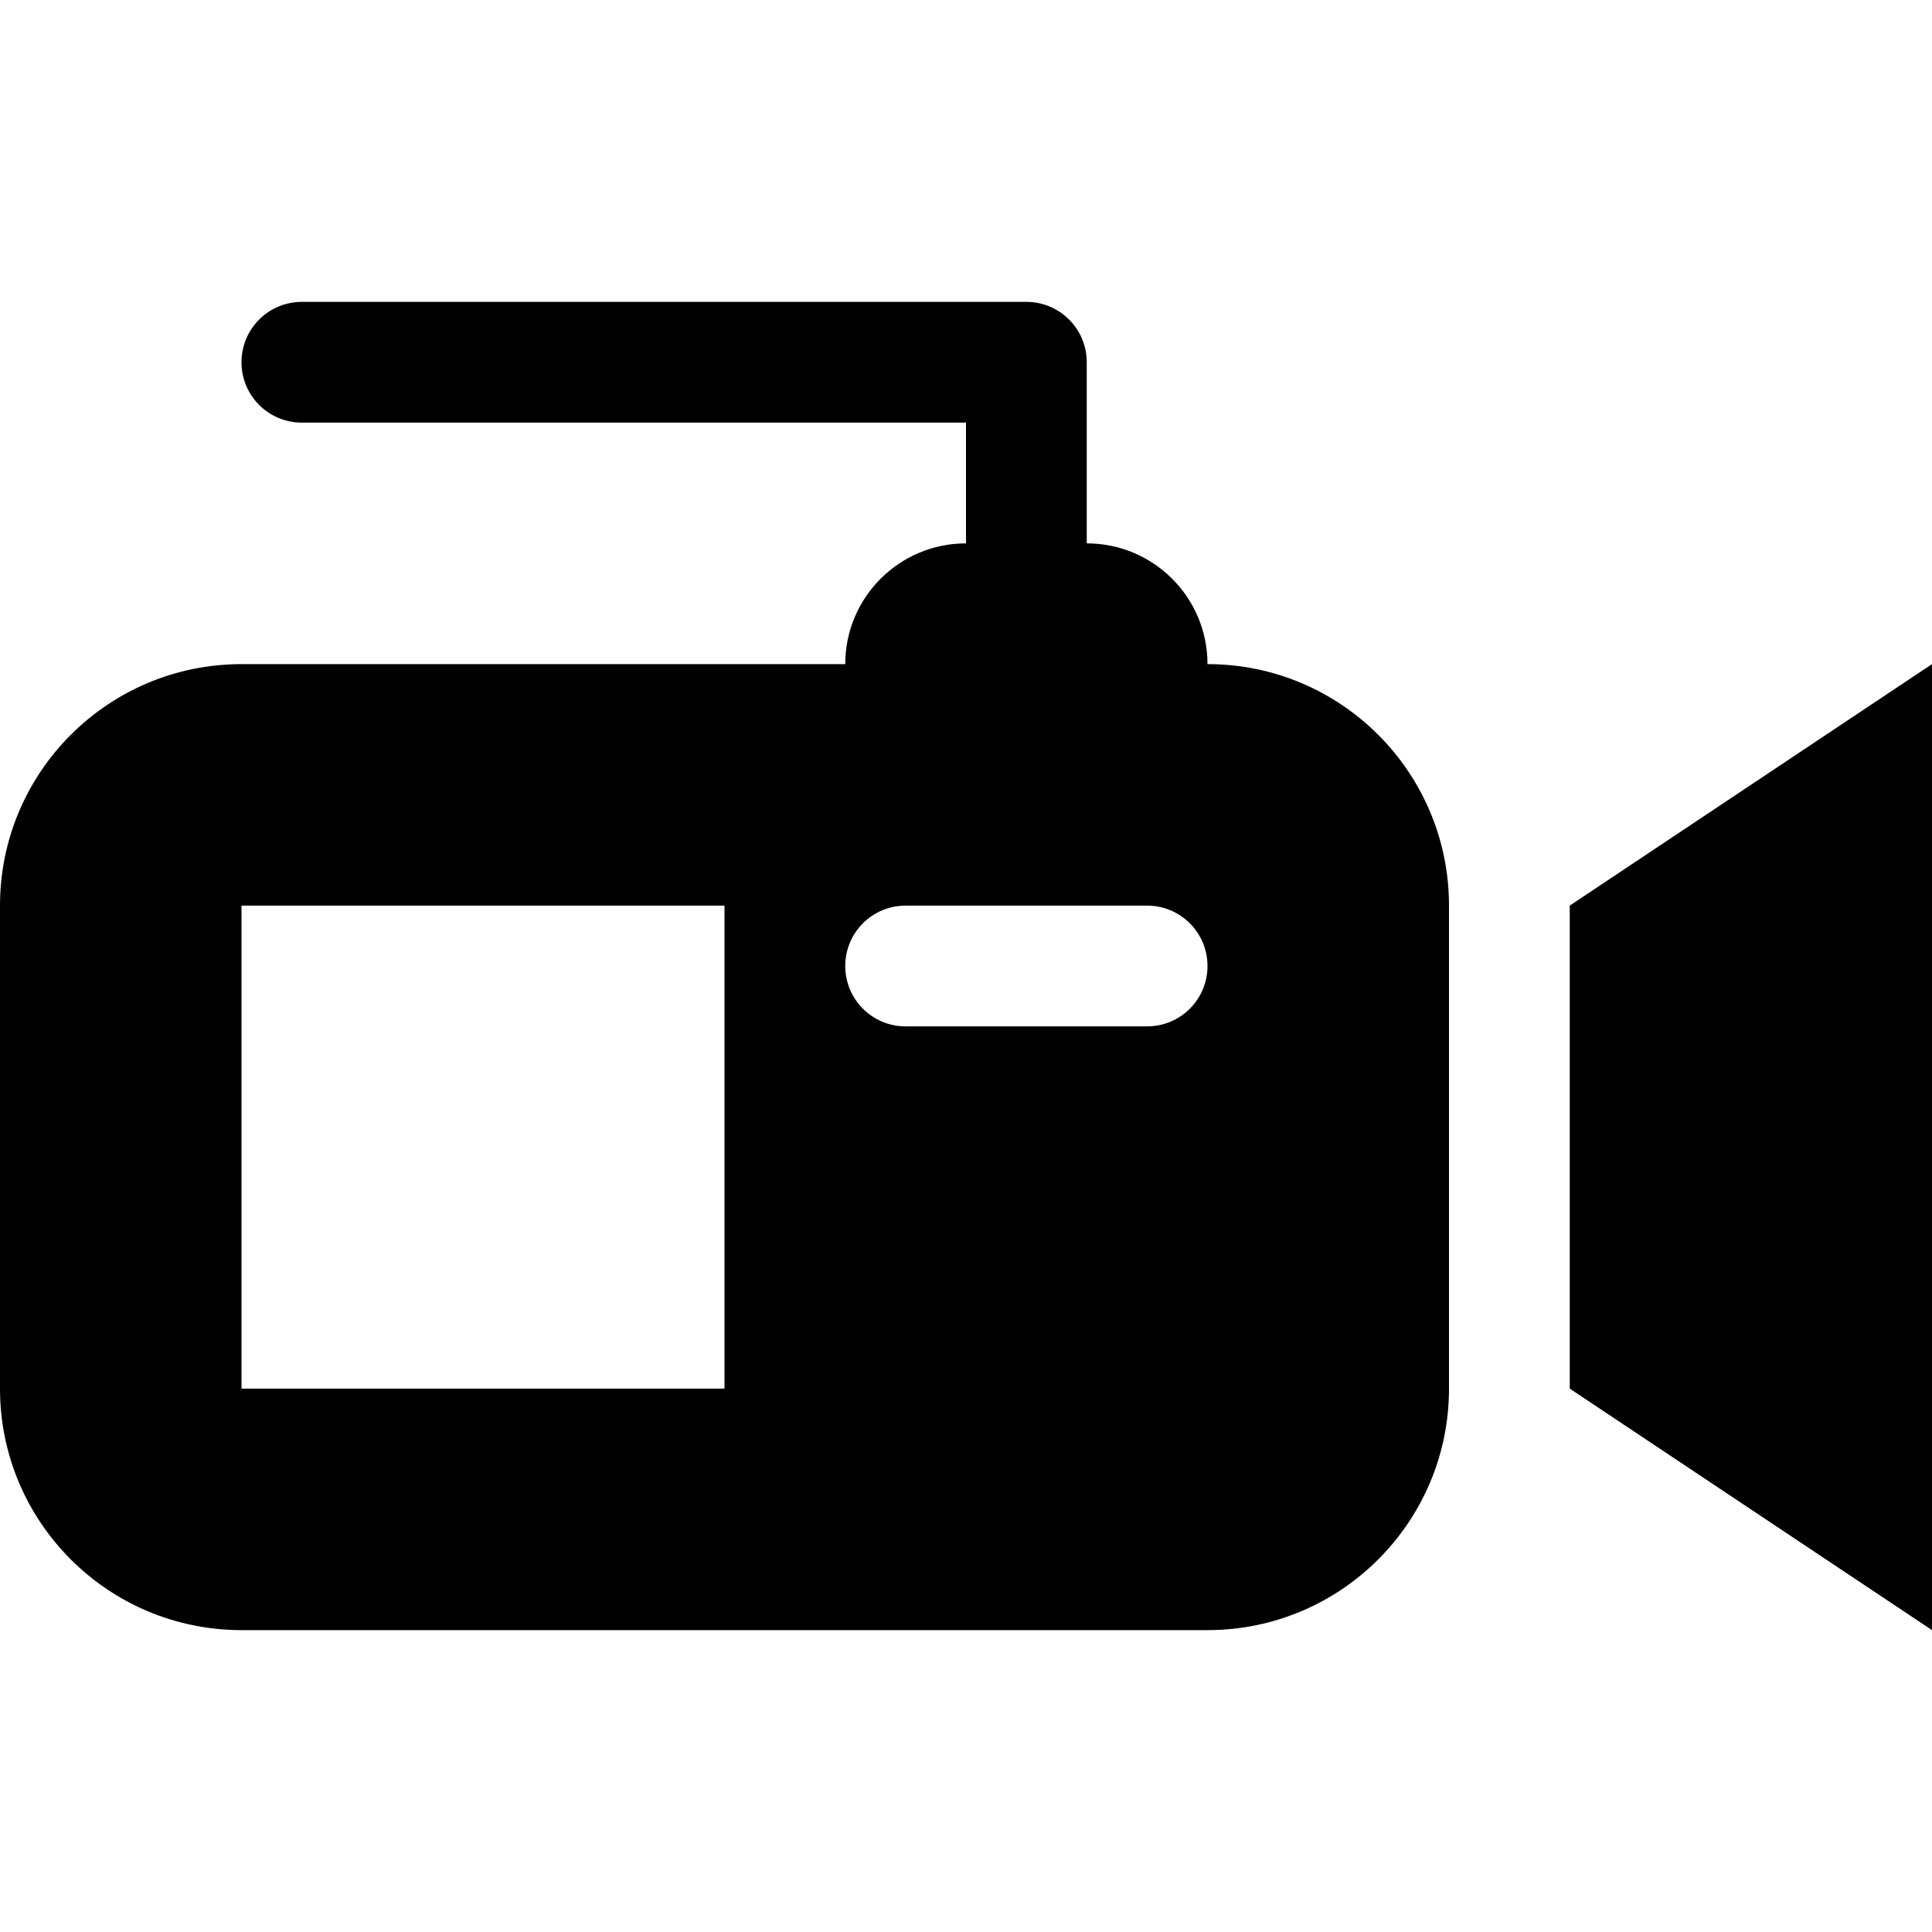
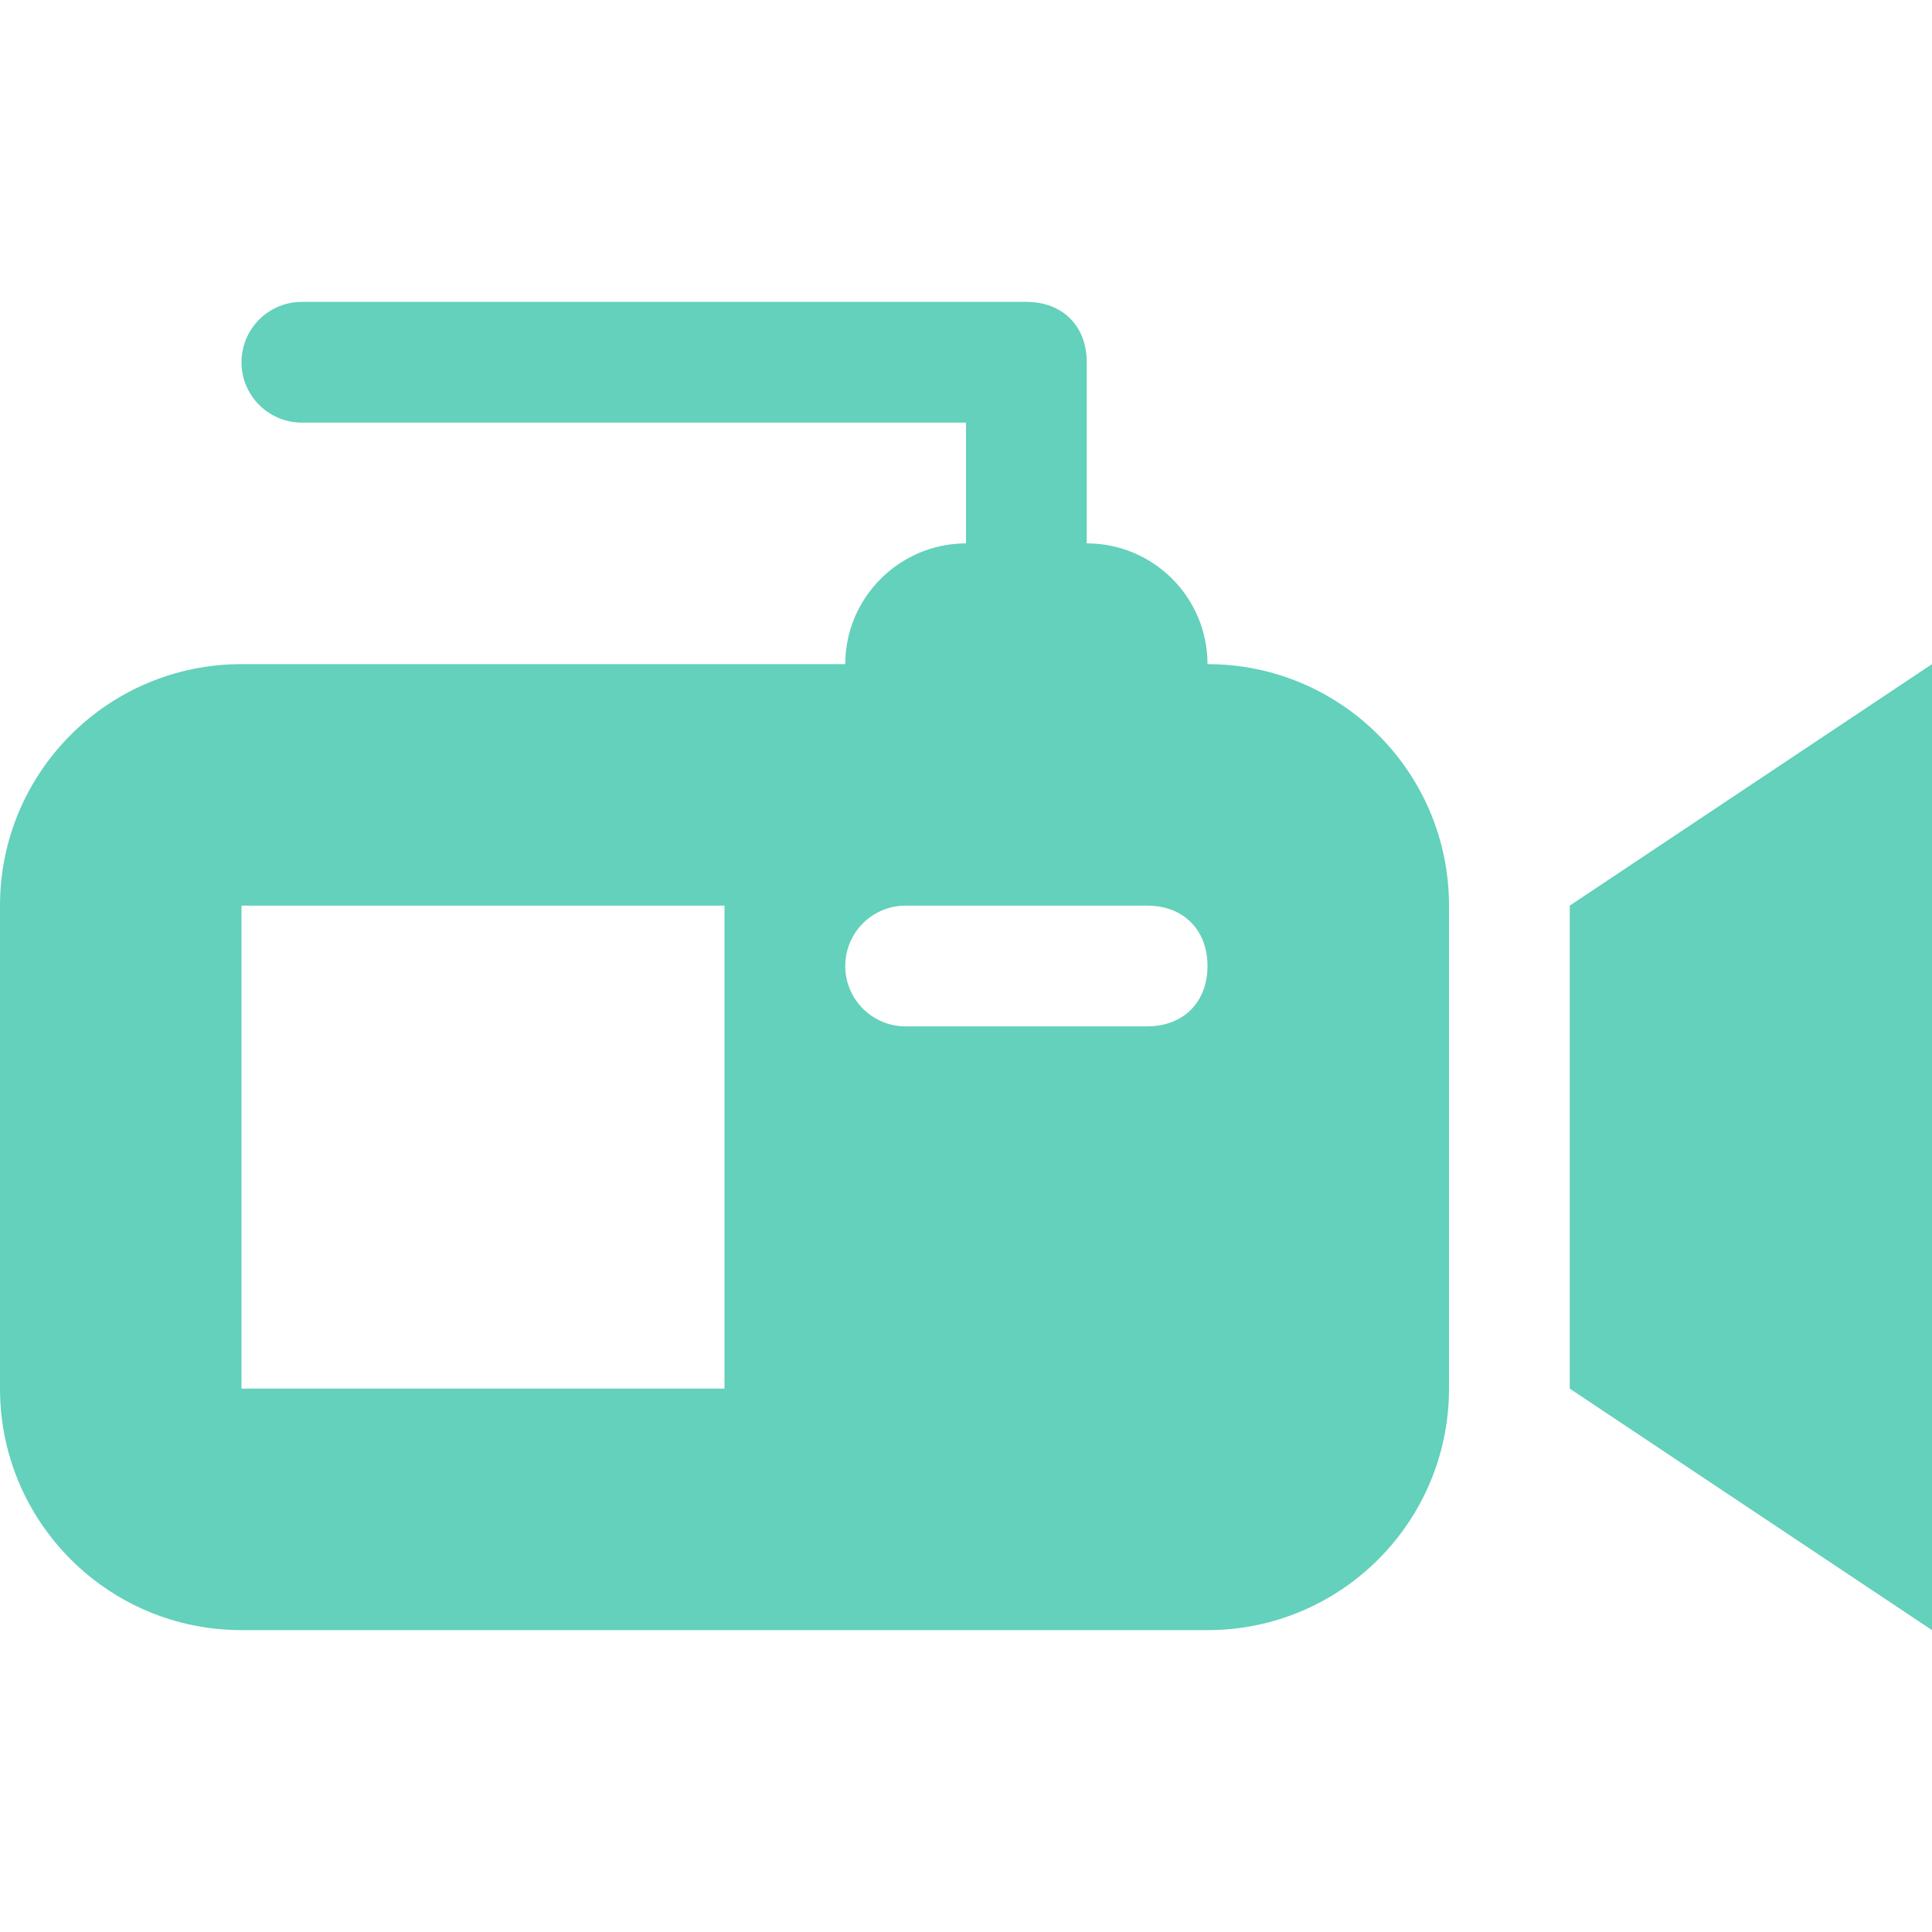
- <svg xmlns="http://www.w3.org/2000/svg" version="1.1" id="Layer_1" x="0px" y="0px" width="32px" height="32px" viewBox="0 0 32 32" enable-background="new 0 0 32 32" xml:space="preserve">
-   <g transform="translate(0 192)">
-     <path d="M26-177l6-4v16l-6-4V-177z M24-177v8c0,2.209-1.791,4-4,4H4c-2.209,0-4-1.791-4-4v-8c0-2.209,1.791-4,4-4h10 c0-1.105,0.895-2,2-2v-2H5c-0.553,0-1-0.447-1-1s0.447-1,1-1h12c0.553,0,1,0.447,1,1v3c1.105,0,2,0.895,2,2 C22.209-181,24-179.209,24-177z M12-177H4v8h8V-177z M20-176c0-0.553-0.447-1-1-1h-4c-0.553,0-1,0.447-1,1s0.447,1,1,1h4 C19.553-175,20-175.447,20-176z" />
-   </g>
+ <svg xmlns="http://www.w3.org/2000/svg" width="32" height="32" fill="#63D1BB">
+   <path d="M26 15l6-4v16l-6-4v-8zm-2 0v8a4 4 0 01-4 4H4a4 4 0 01-4-4v-8a4 4 0 014-4h10c0-1.1.9-2 2-2V7H5a1 1 0 110-2h12c.6 0 1 .4 1 1v3a2 2 0 012 2 4 4 0 014 4zm-12 0H4v8h8v-8zm8 1c0-.6-.4-1-1-1h-4a1 1 0 100 2h4c.6 0 1-.4 1-1z" />
</svg>
